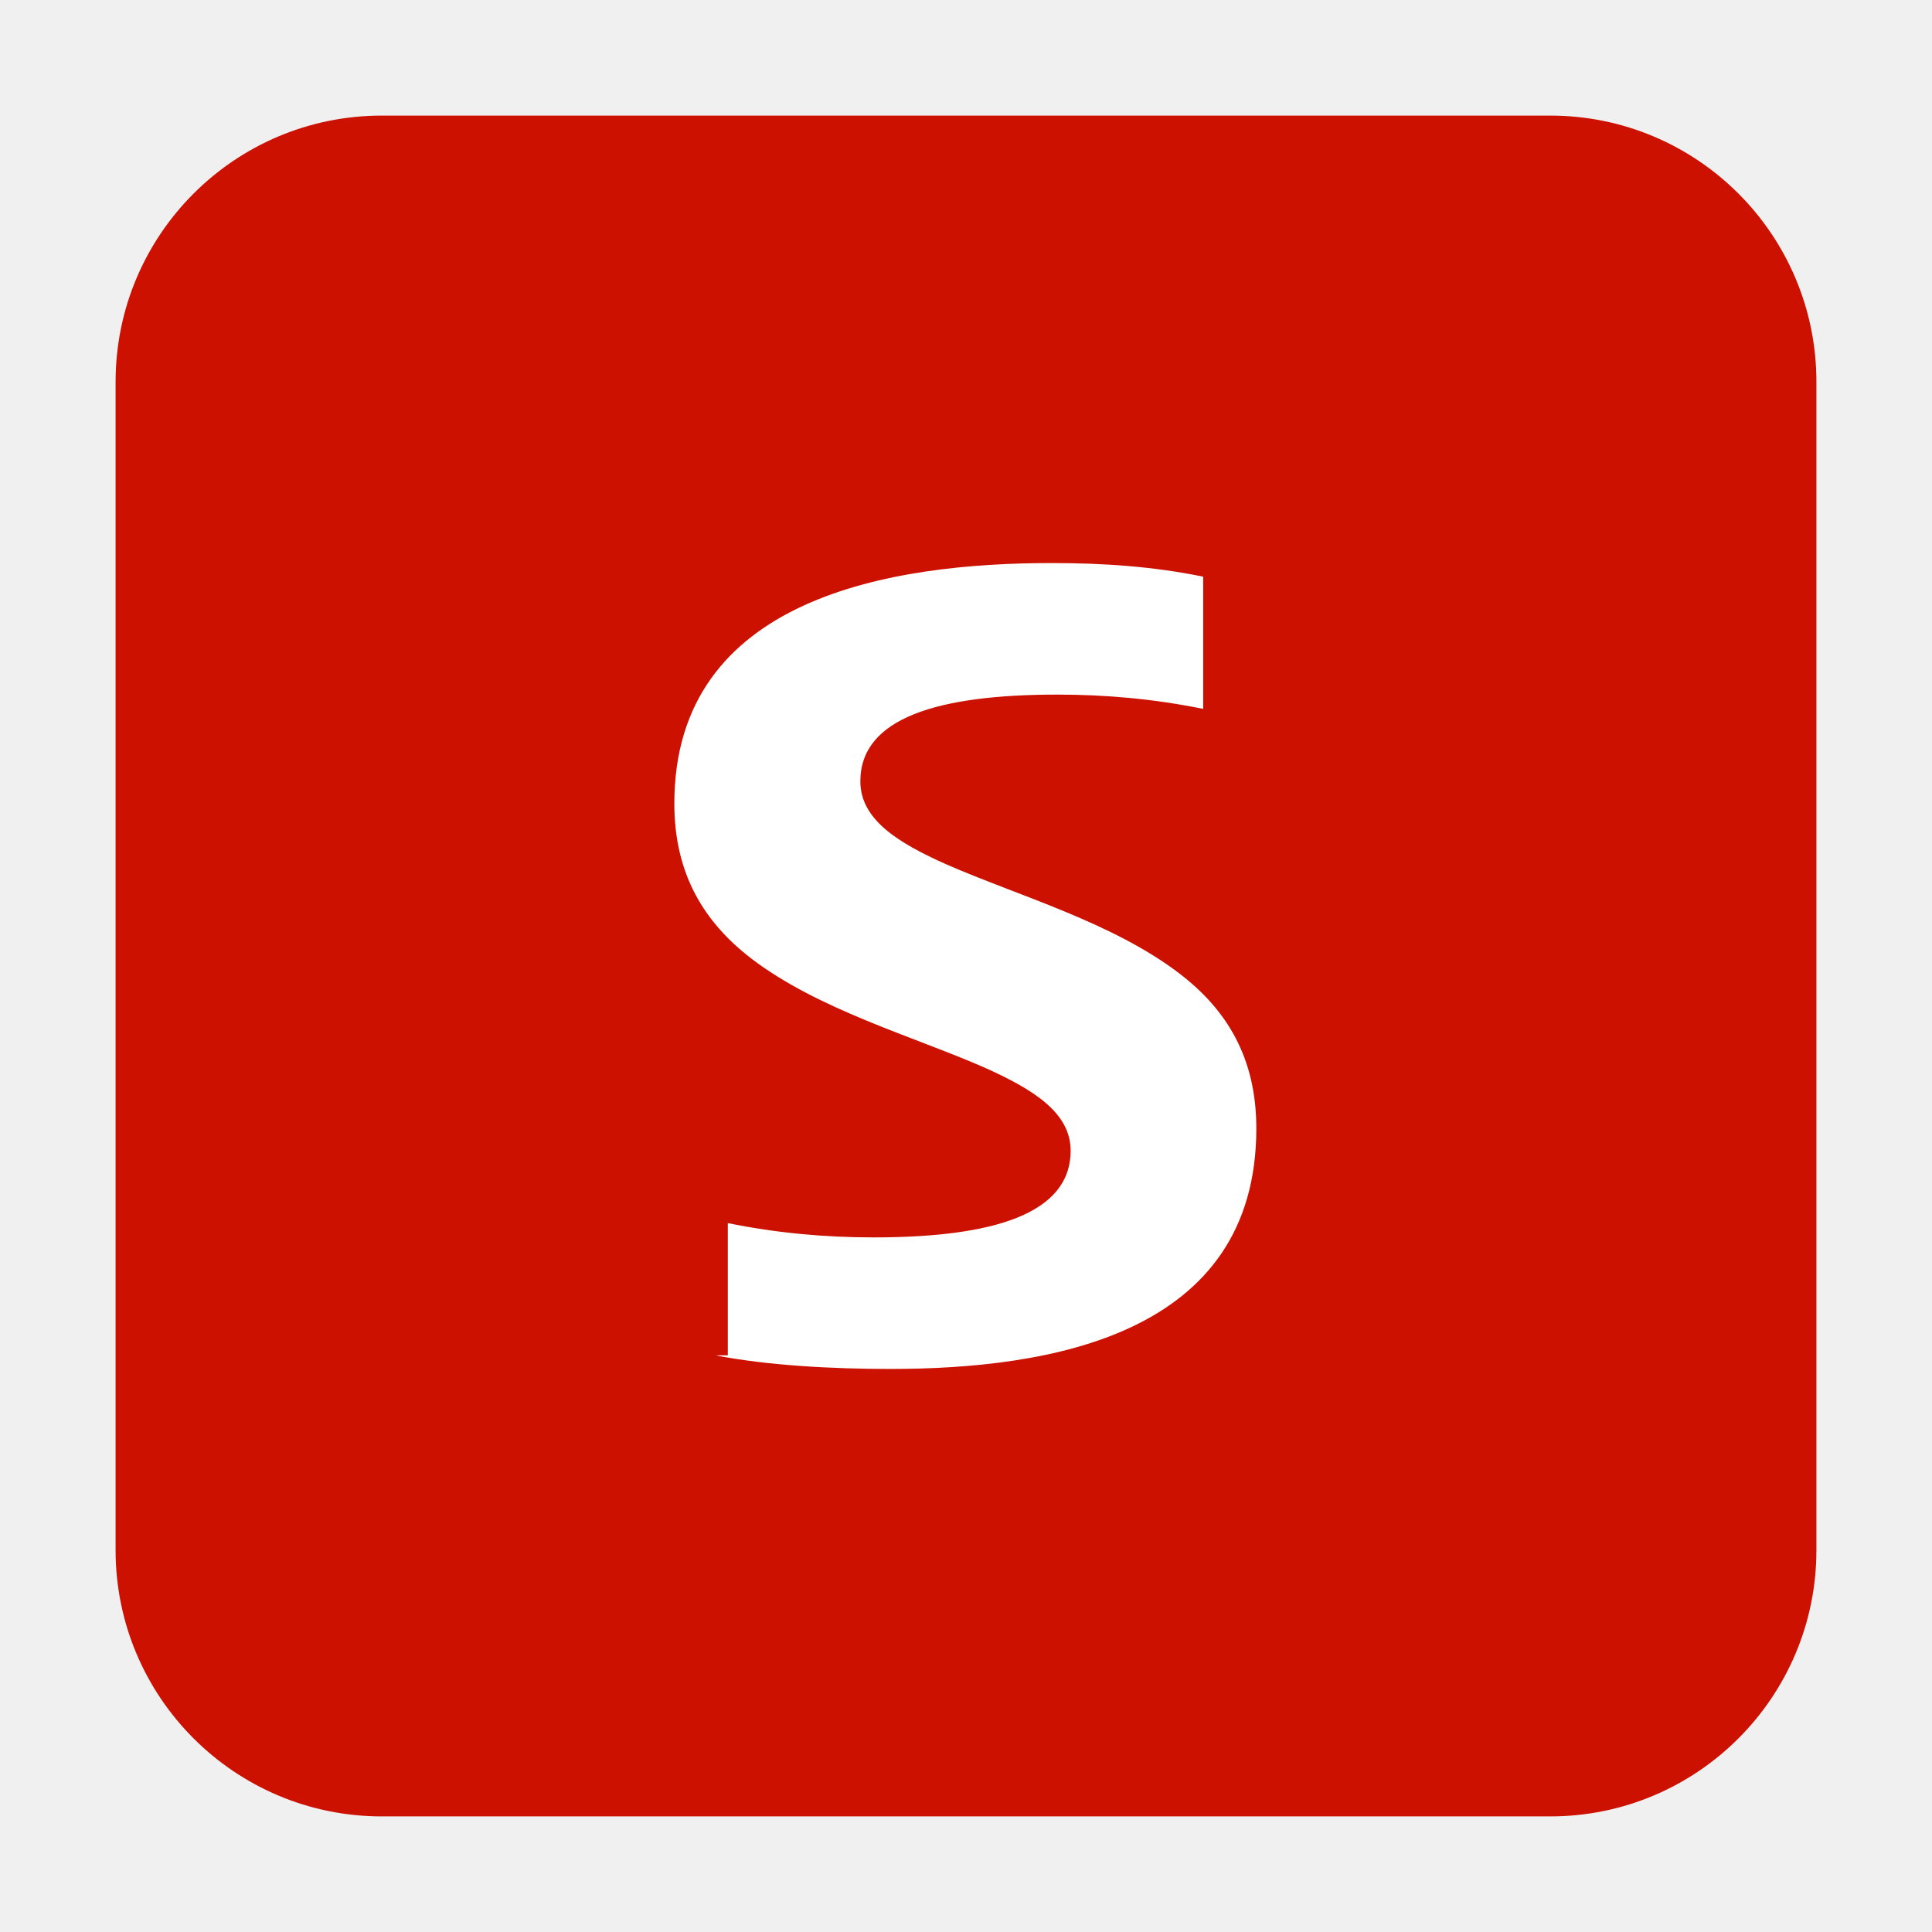
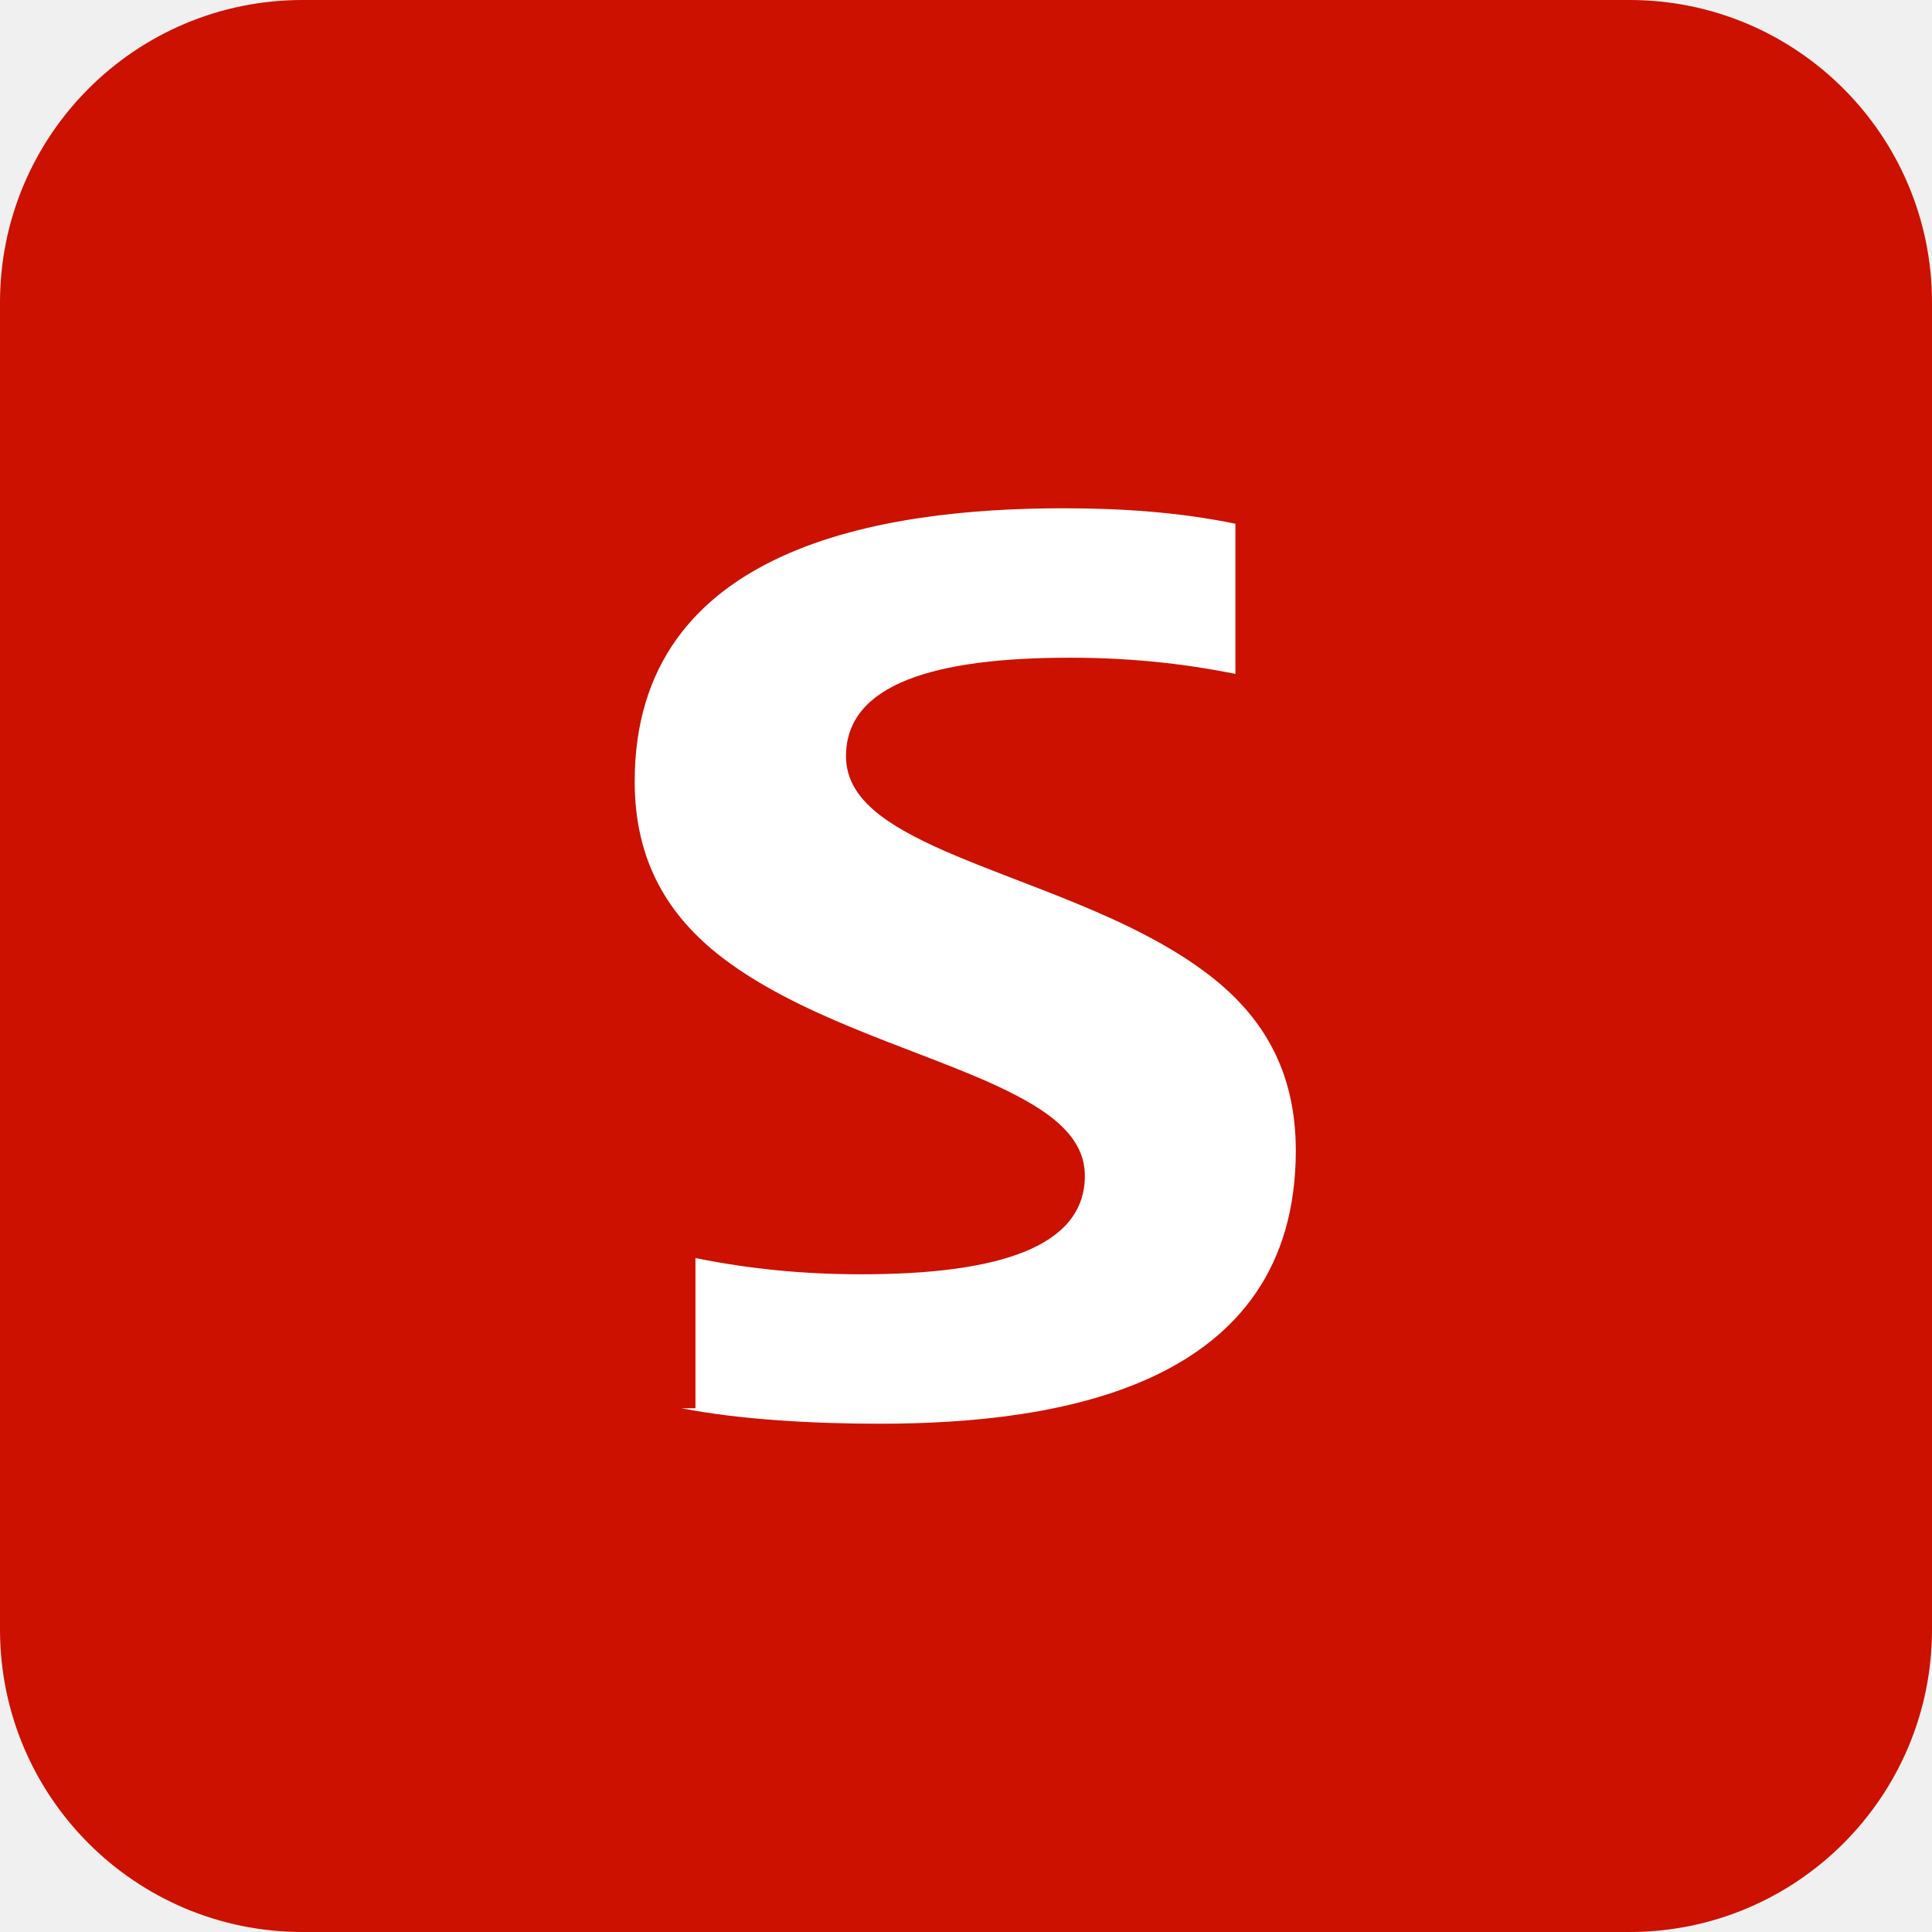
- <svg xmlns="http://www.w3.org/2000/svg" viewBox="44 44 936 936" width="1024" height="1024">
+ <svg xmlns="http://www.w3.org/2000/svg" viewBox="100 100 824 824" width="1024" height="1024">
  <defs>
    <clipPath id="round">
      <rect x="100.0" y="100.0" width="824" height="824" rx="129" ry="129" />
    </clipPath>
  </defs>
  <g clip-path="url(#round)">
    <rect x="100.0" y="100.0" width="824" height="824" fill="#CC1100" />
    <g transform="translate(100 100) scale(1.609375)">
      <path d="M180.6,373.2 C196.4,376.3 216.1,377.3 233.2,377.3 C281.1,377.3 343.4,367.2 343.4,304.9 C343.4,283.5 334.4,269.1 320.3,258.3 C300.2,242.9 271.8,234.9 250.3,225.5 C235.2,218.8 224.2,211.8 224.2,200.4 C224.2,181.3 247.6,174.3 283.5,174.3 C298.2,174.3 312.6,175.6 327.4,178.6 L327.4,138.8 C312.3,135.7 297.2,134.7 281.8,134.7 C233.9,134.7 168.2,144.8 168.2,207.1 C168.2,228.5 177.3,242.9 191.3,253.7 C211.4,269.1 239.9,277.1 261.4,286.5 C276.4,293.2 287.5,300.2 287.5,311.6 C287.5,330.7 264.0,337.7 228.2,337.7 C213.5,337.7 199.1,336.4 184.3,333.4 L184.3,373.2 Z" fill="#FFFFFF" />
    </g>
  </g>
</svg>
